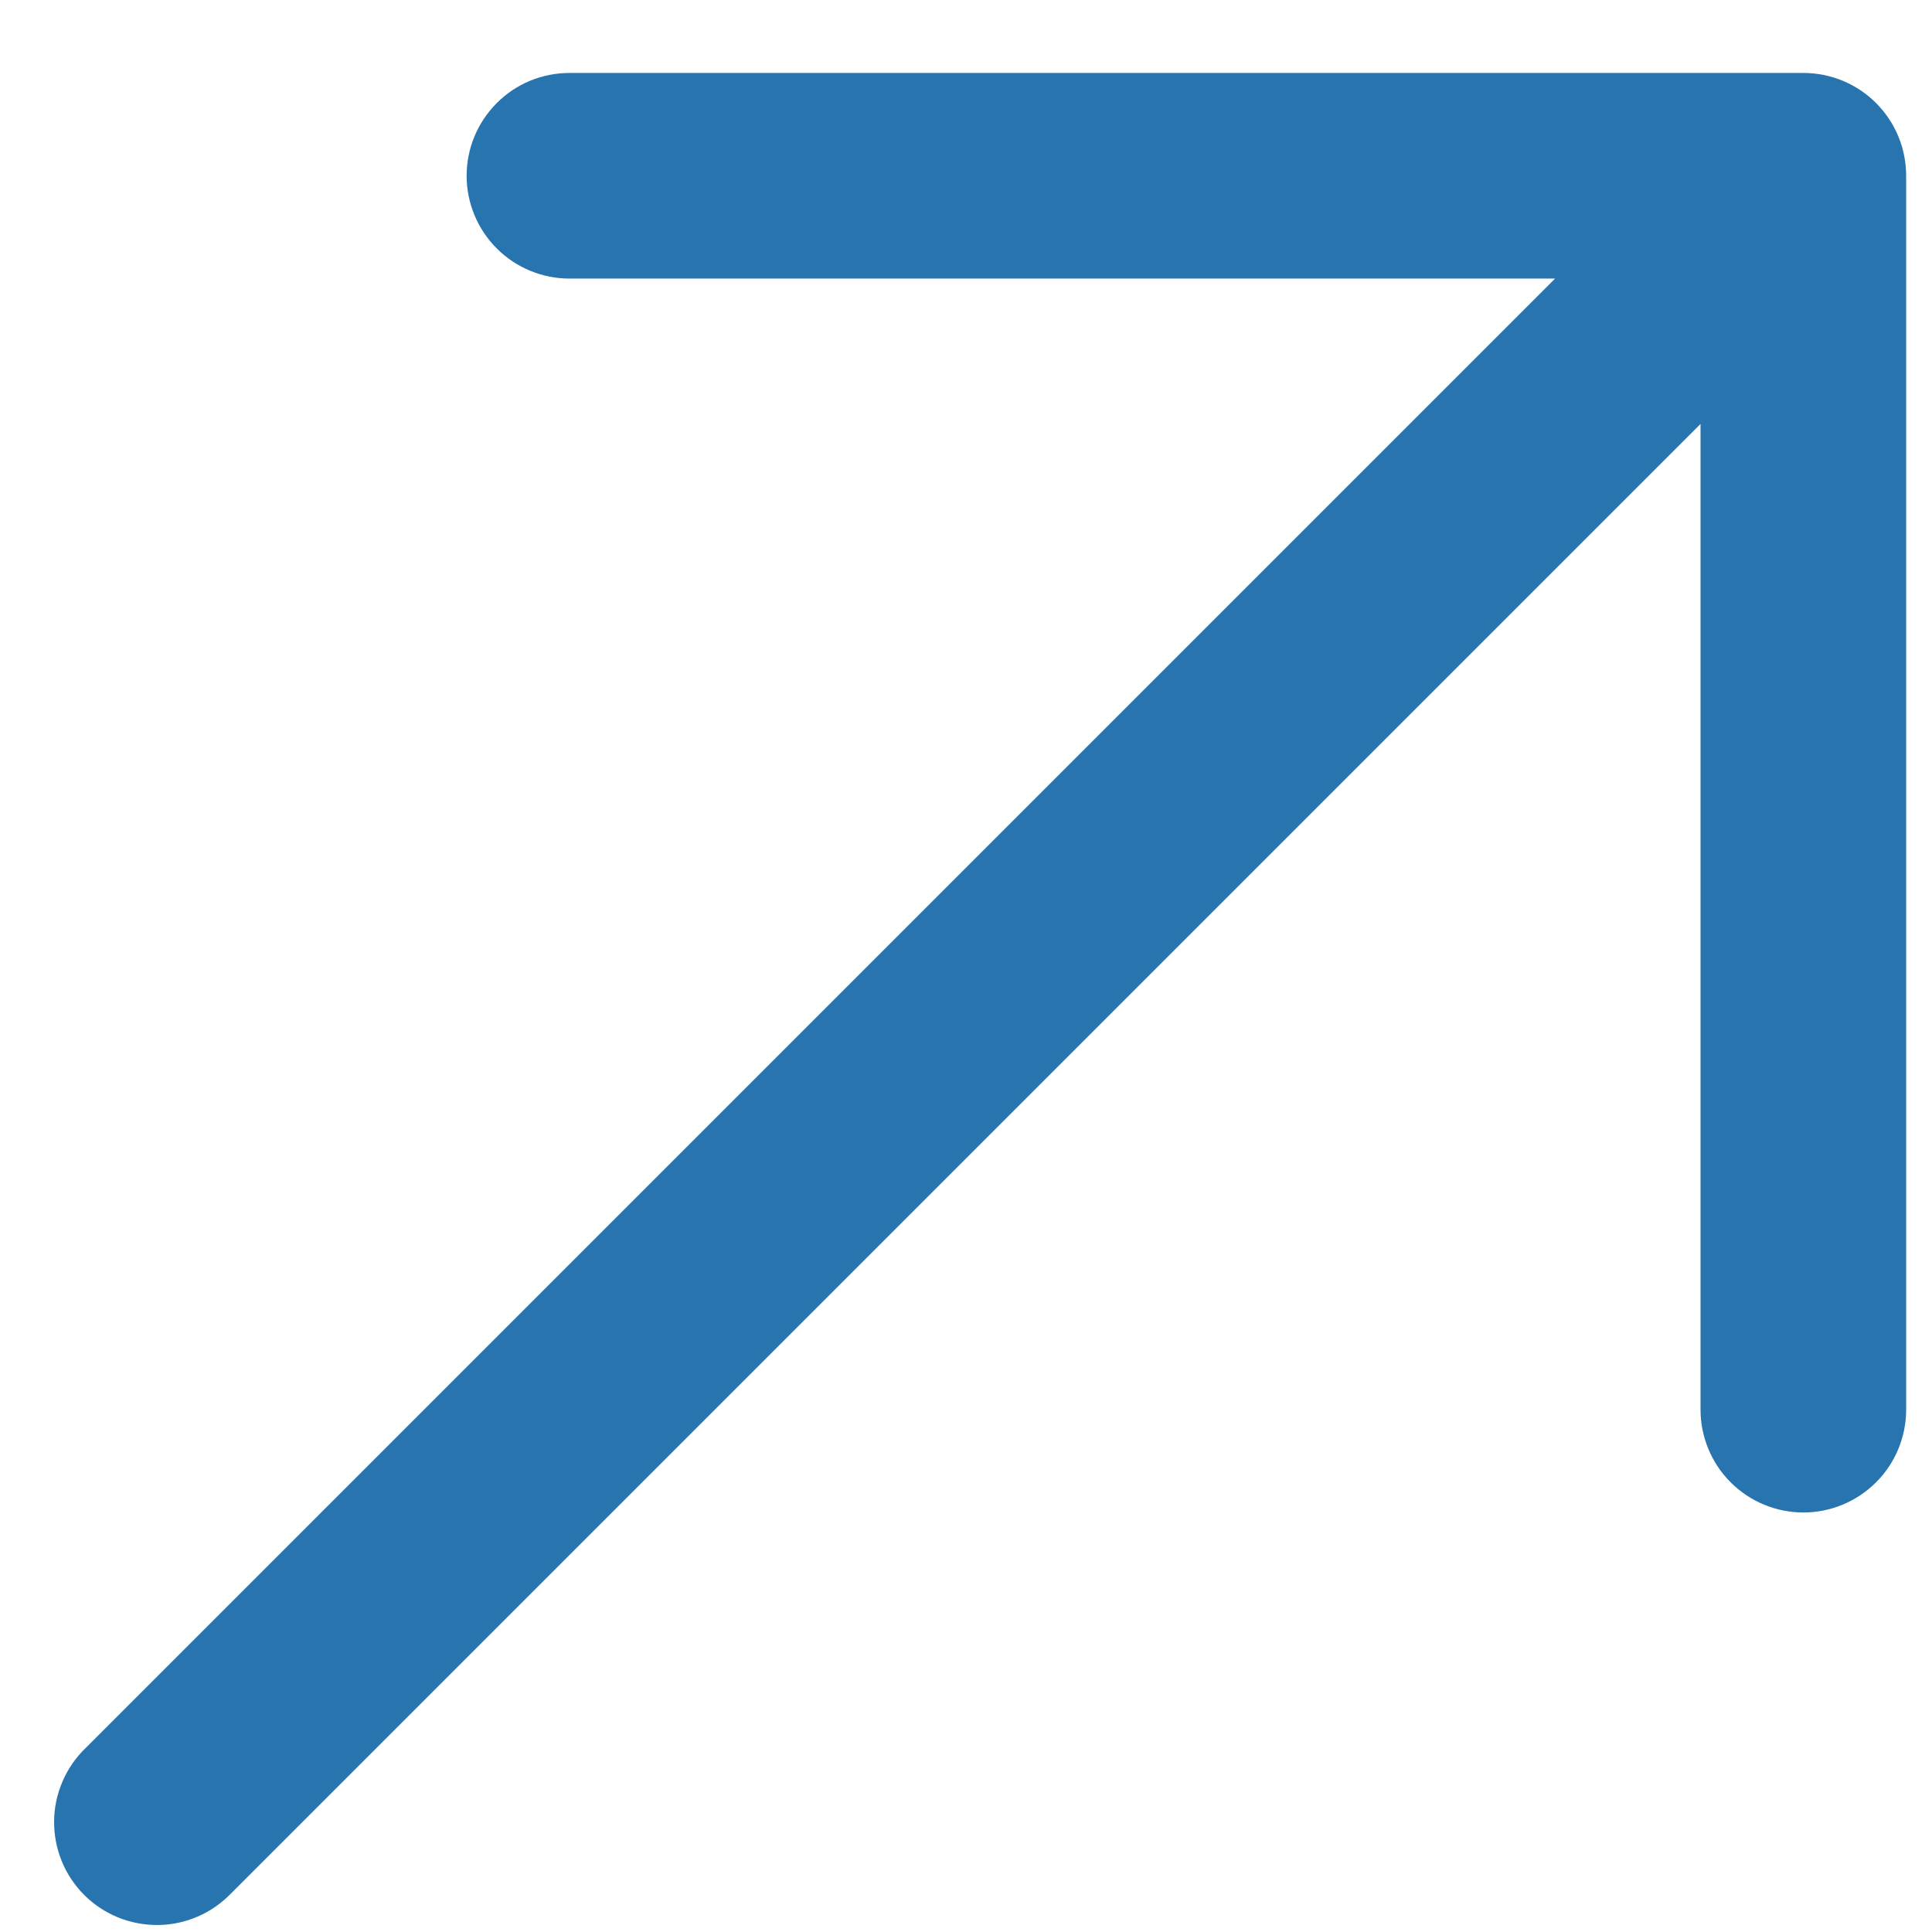
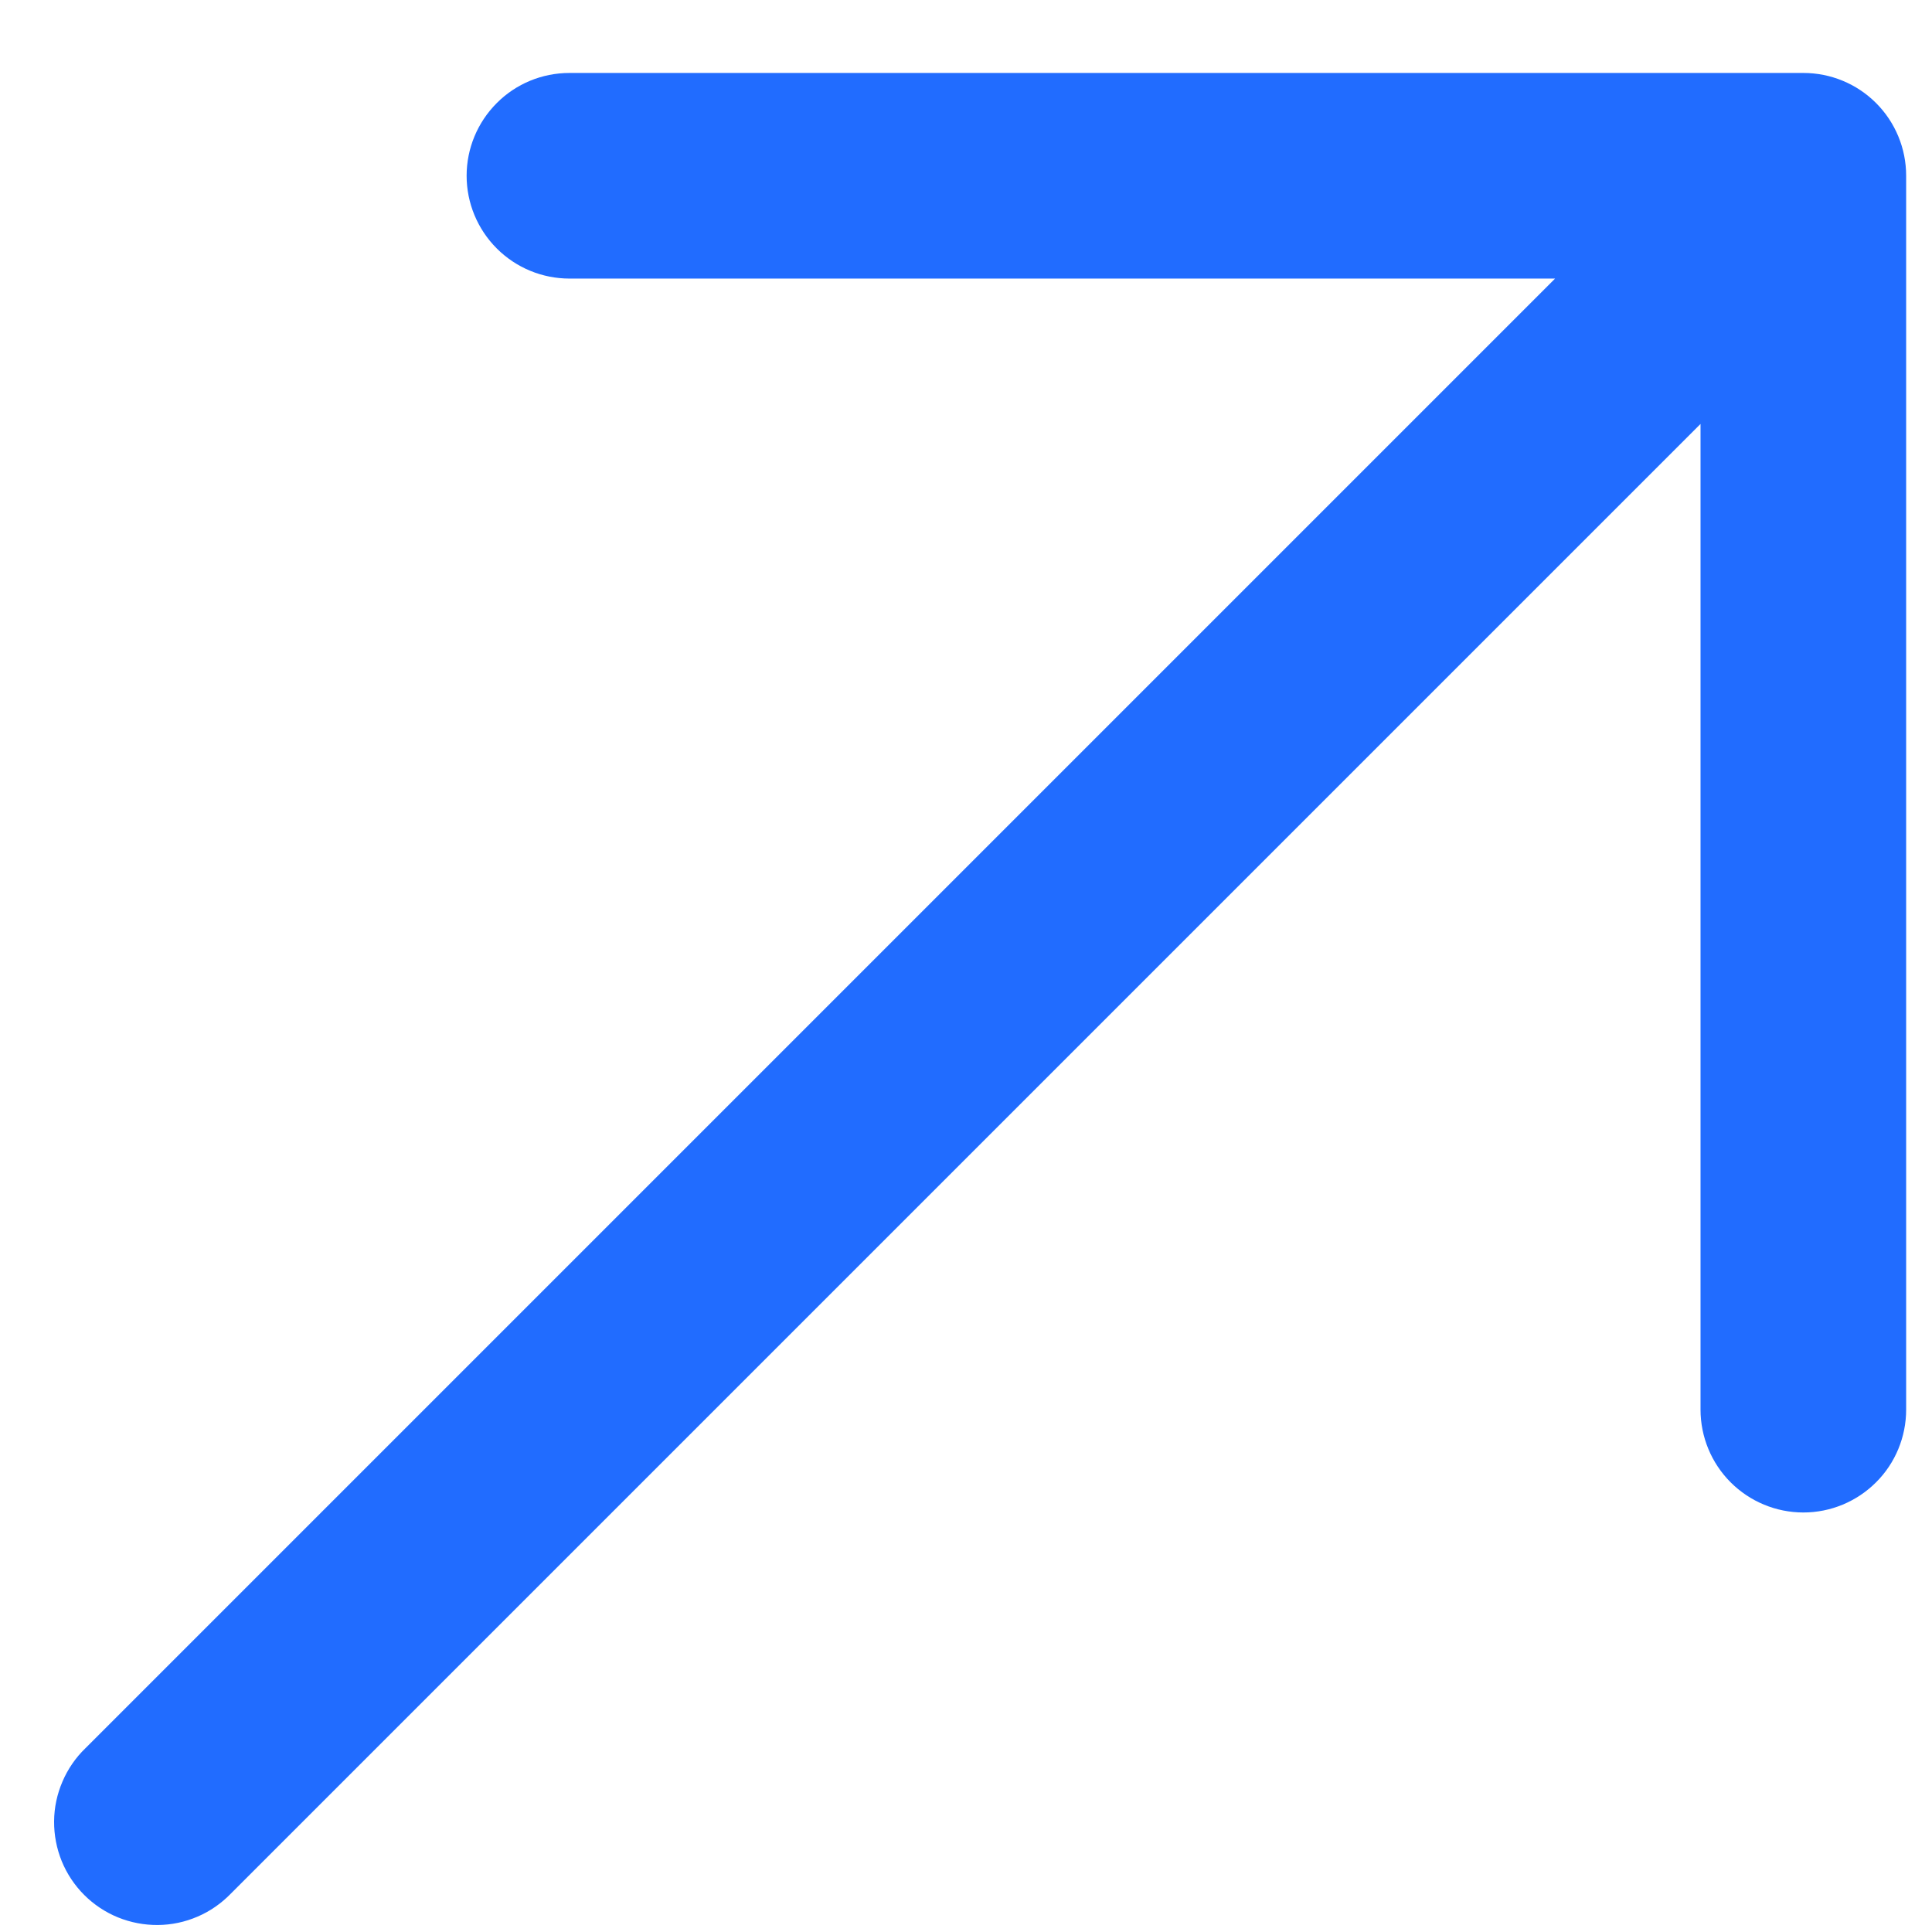
<svg xmlns="http://www.w3.org/2000/svg" width="21" height="21" viewBox="0 0 21 21" fill="none">
-   <path d="M19.602 1.91H20.719C20.719 1.614 20.602 1.33 20.392 1.12C20.182 0.91 19.898 0.793 19.602 0.793V1.91ZM18.484 15.322C18.484 15.618 18.602 15.903 18.811 16.112C19.021 16.322 19.305 16.44 19.602 16.44C19.898 16.44 20.182 16.322 20.392 16.112C20.602 15.903 20.719 15.618 20.719 15.322H18.484ZM6.19 0.793C5.893 0.793 5.609 0.91 5.4 1.12C5.19 1.33 5.072 1.614 5.072 1.91C5.072 2.207 5.19 2.491 5.4 2.701C5.609 2.91 5.893 3.028 6.19 3.028V0.793ZM0.929 19.002C0.822 19.105 0.737 19.229 0.679 19.365C0.62 19.502 0.589 19.648 0.588 19.797C0.587 19.945 0.615 20.092 0.671 20.23C0.727 20.367 0.81 20.492 0.915 20.597C1.02 20.702 1.145 20.785 1.282 20.841C1.42 20.897 1.567 20.925 1.715 20.924C1.864 20.923 2.01 20.892 2.147 20.833C2.283 20.775 2.406 20.689 2.509 20.583L0.929 19.002ZM18.484 1.91V15.322H20.719V1.91H18.484ZM19.602 0.793H6.19V3.028H19.602V0.793ZM18.811 1.12L0.929 19.002L2.509 20.583L20.392 2.7L18.811 1.12Z" fill="#2874AF" />
+   <path d="M19.602 1.91H20.719C20.719 1.614 20.602 1.33 20.392 1.12C20.182 0.91 19.898 0.793 19.602 0.793V1.91ZM18.484 15.322C18.484 15.618 18.602 15.903 18.811 16.112C19.021 16.322 19.305 16.44 19.602 16.44C19.898 16.44 20.182 16.322 20.392 16.112C20.602 15.903 20.719 15.618 20.719 15.322H18.484ZM6.19 0.793C5.893 0.793 5.609 0.91 5.4 1.12C5.19 1.33 5.072 1.614 5.072 1.91C5.072 2.207 5.19 2.491 5.4 2.701C5.609 2.91 5.893 3.028 6.19 3.028V0.793ZM0.929 19.002C0.822 19.105 0.737 19.229 0.679 19.365C0.62 19.502 0.589 19.648 0.588 19.797C0.587 19.945 0.615 20.092 0.671 20.23C0.727 20.367 0.81 20.492 0.915 20.597C1.02 20.702 1.145 20.785 1.282 20.841C1.42 20.897 1.567 20.925 1.715 20.924C1.864 20.923 2.01 20.892 2.147 20.833C2.283 20.775 2.406 20.689 2.509 20.583L0.929 19.002ZM18.484 1.91V15.322H20.719V1.91H18.484ZM19.602 0.793H6.19V3.028H19.602V0.793ZM18.811 1.12L0.929 19.002L2.509 20.583L20.392 2.7L18.811 1.12Z" fill="#216CFF" />
</svg>
